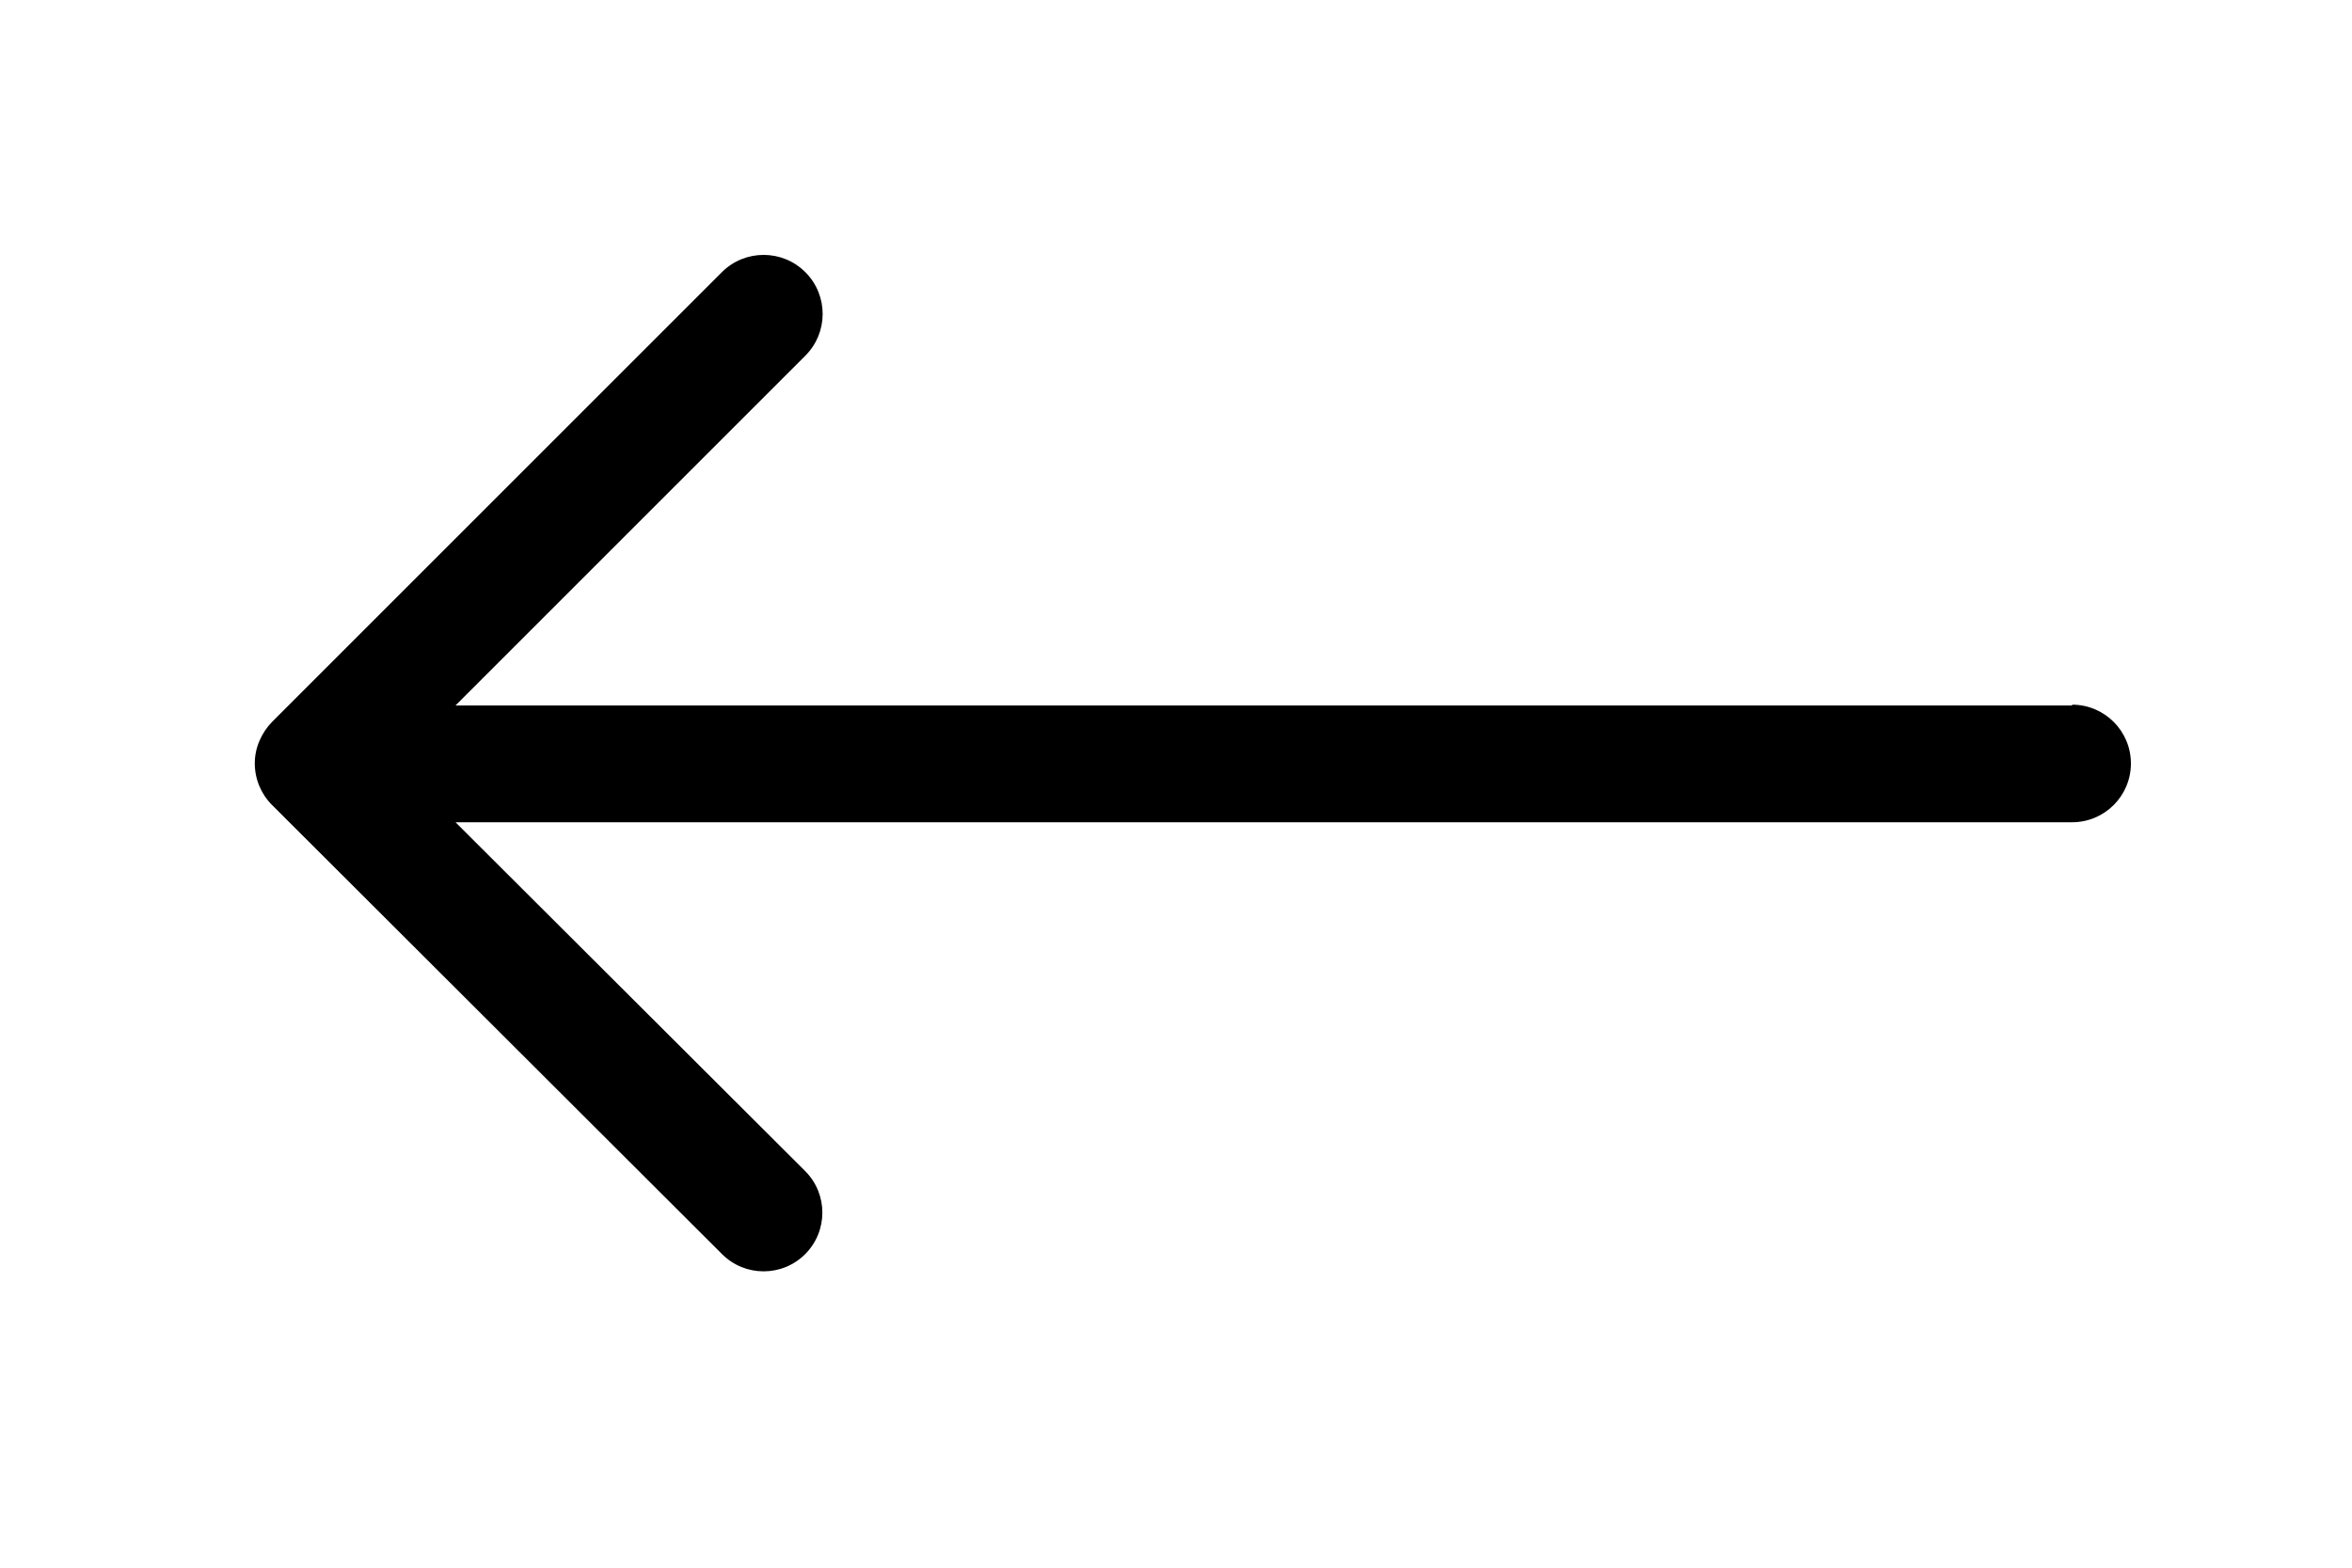
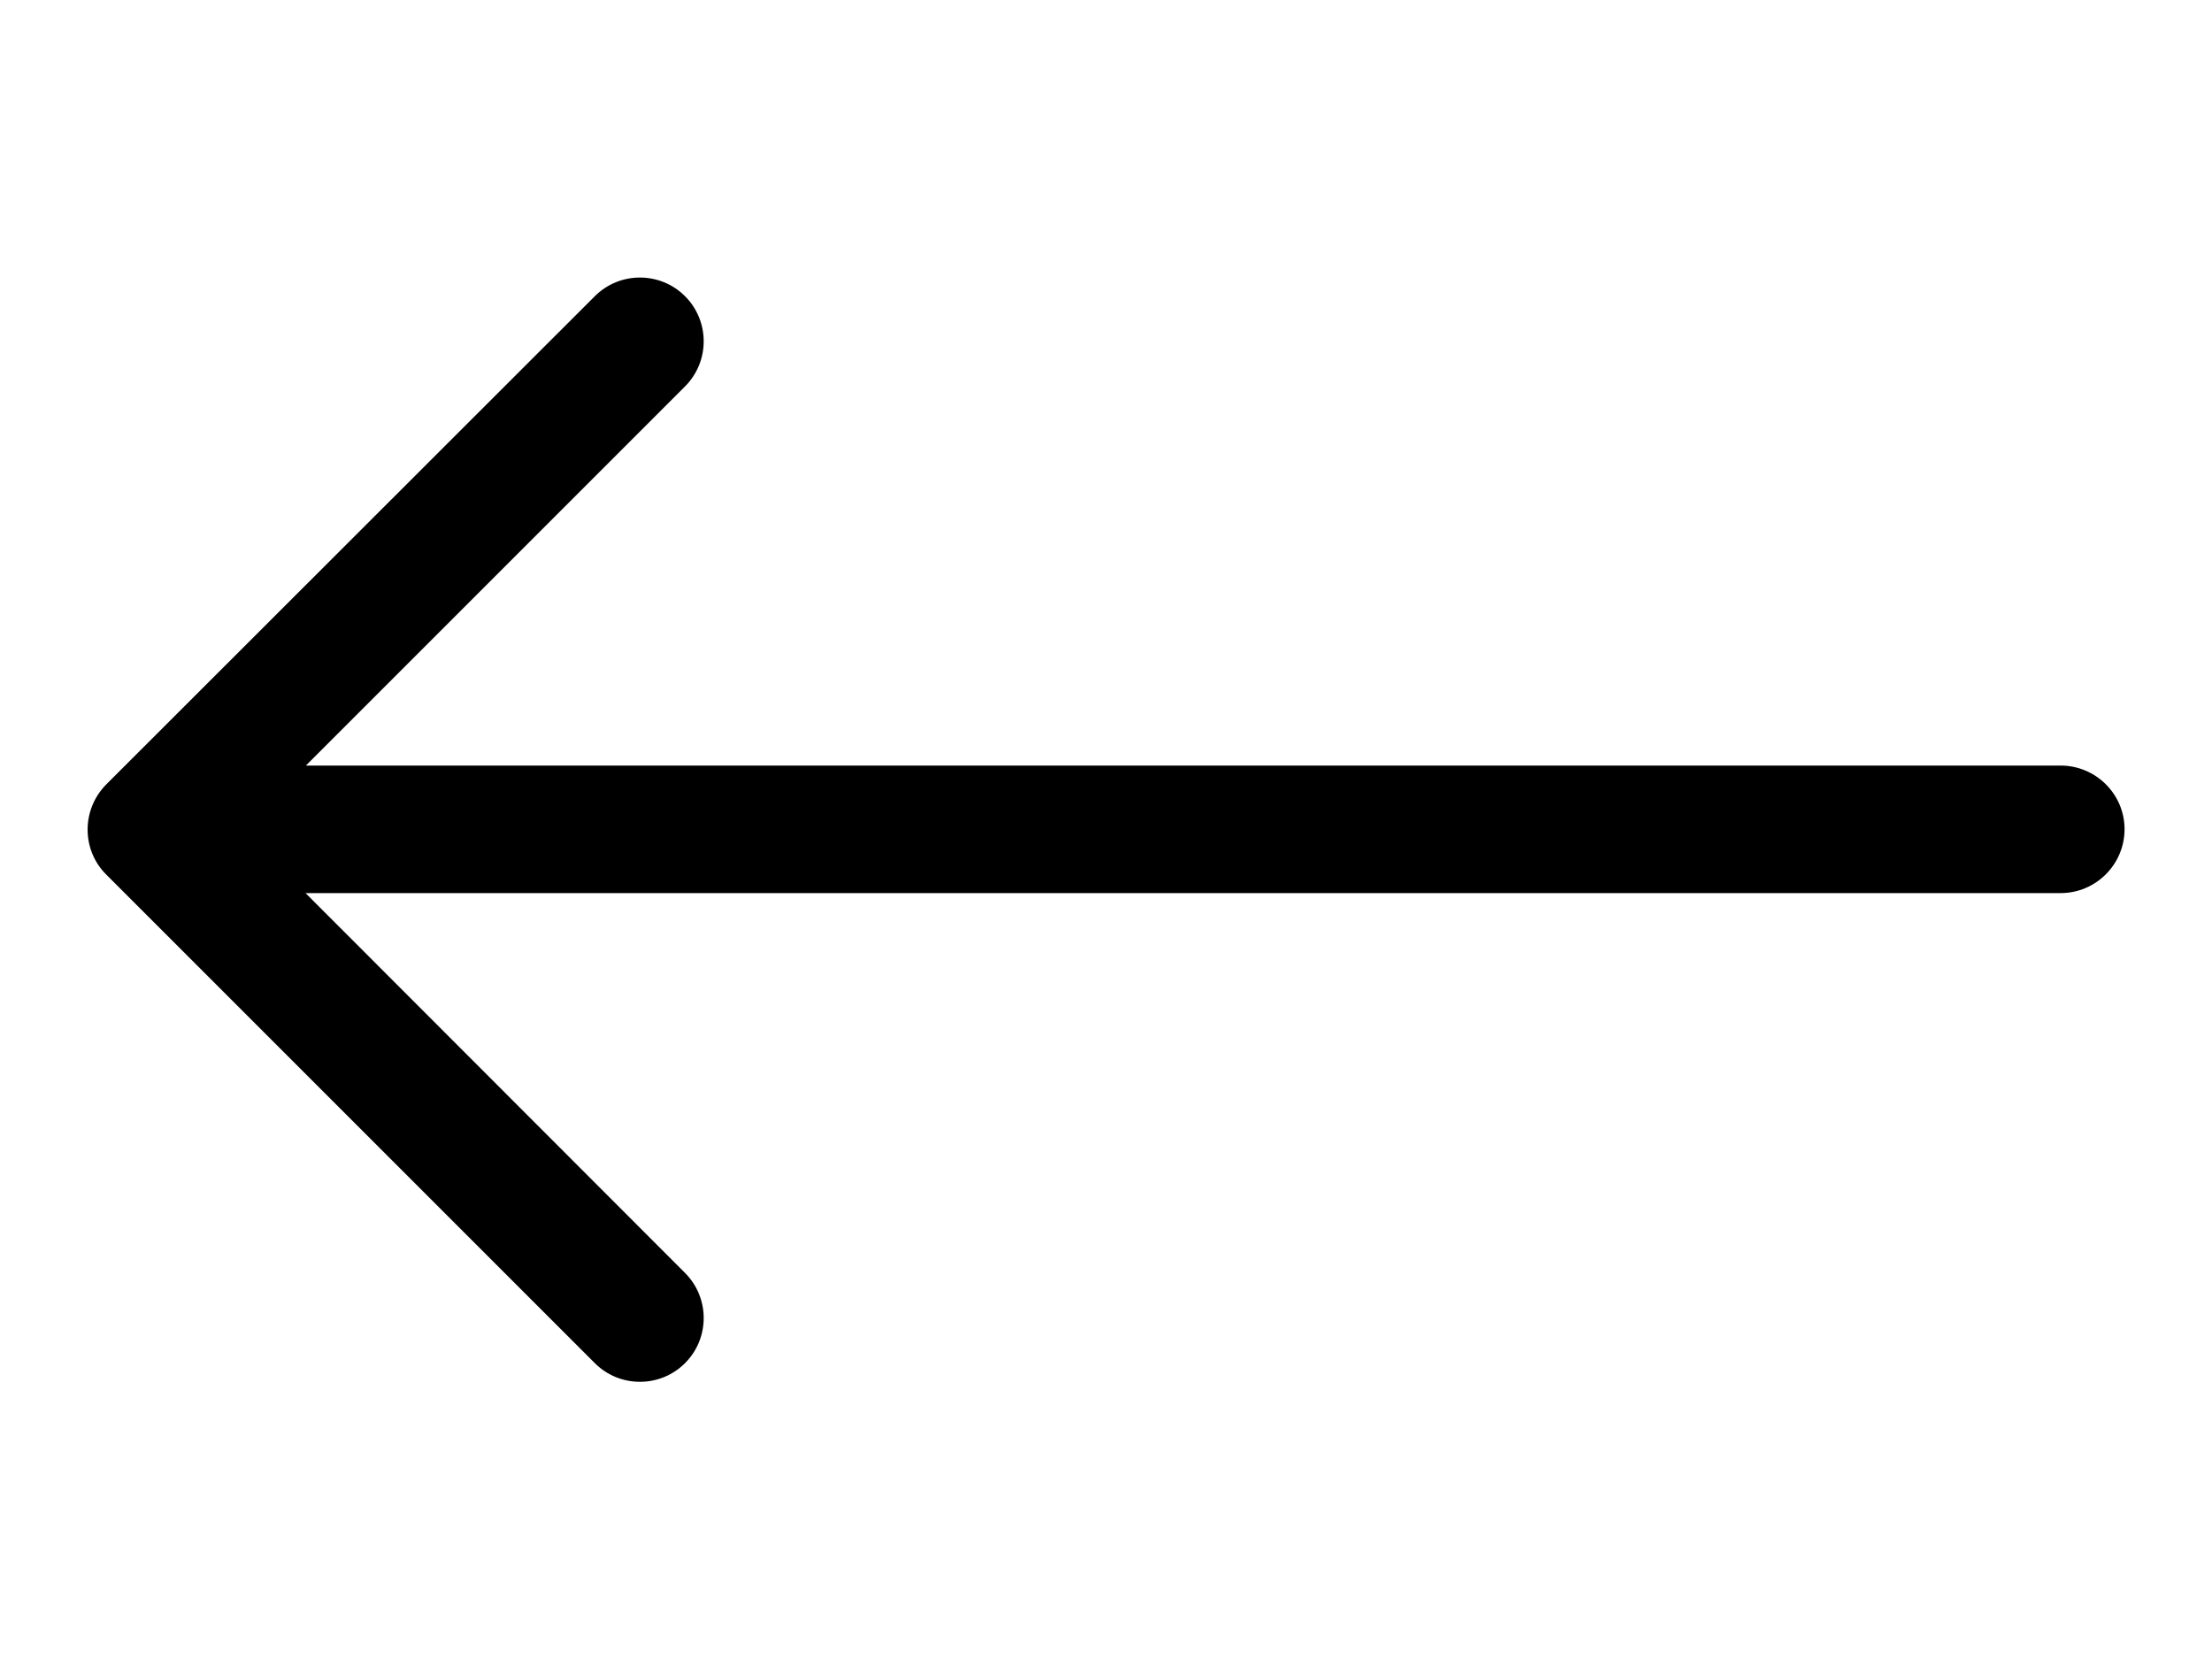
- <svg xmlns="http://www.w3.org/2000/svg" viewBox="0 0 30 20">
-   <defs>
-     <style>.cls-1{fill:none;}</style>
-   </defs>
-   <g id="Calque_2" data-name="Calque 2">
-     <g id="sources_non_vectorisés_" data-name="sources (non vectorisés)">
+ <svg xmlns="http://www.w3.org/2000/svg" version="1.1" id="Calque_1" x="0px" y="0px" viewBox="0 0 640 480" style="enable-background:new 0 0 640 480;" xml:space="preserve">
+   <g>
+     <g id="ds44-icons">
      <g id="long-arrow-left">
-         <g id="Rectangle_896" data-name="Rectangle 896">
-           <rect class="cls-1" width="30" height="20" />
-         </g>
-         <path d="M26.43,9H5.81l4.46-4.46A.75.75,0,1,0,9.21,3.47L3.47,9.21a.78.78,0,0,0-.16.24.72.72,0,0,0-.06.29.75.75,0,0,0,.22.53L9.21,16a.75.75,0,0,0,1.06,0,.75.75,0,0,0,0-1.06L5.81,10.49H26.43a.75.75,0,0,0,0-1.5Z" />
+         <path d="M596.2,221.5H88.5l109.7-109.7c7.2-7.2,7.2-18.9,0-26.1c-7.2-7.2-18.9-7.2-26.1,0L30.8,226.9c-7.2,7.2-7.3,18.9-0.1,26.1     c0,0,0,0,0.1,0.1l141.3,141.3c7.2,7.2,18.9,7.2,26.1,0c7.2-7.2,7.2-18.9,0-26.1c0,0,0,0,0,0L88.4,258.4h507.8     c10.2,0,18.5-8.3,18.5-18.5C614.7,229.8,606.4,221.5,596.2,221.5C596.2,221.5,596.2,221.5,596.2,221.5z" />
      </g>
    </g>
  </g>
</svg>
